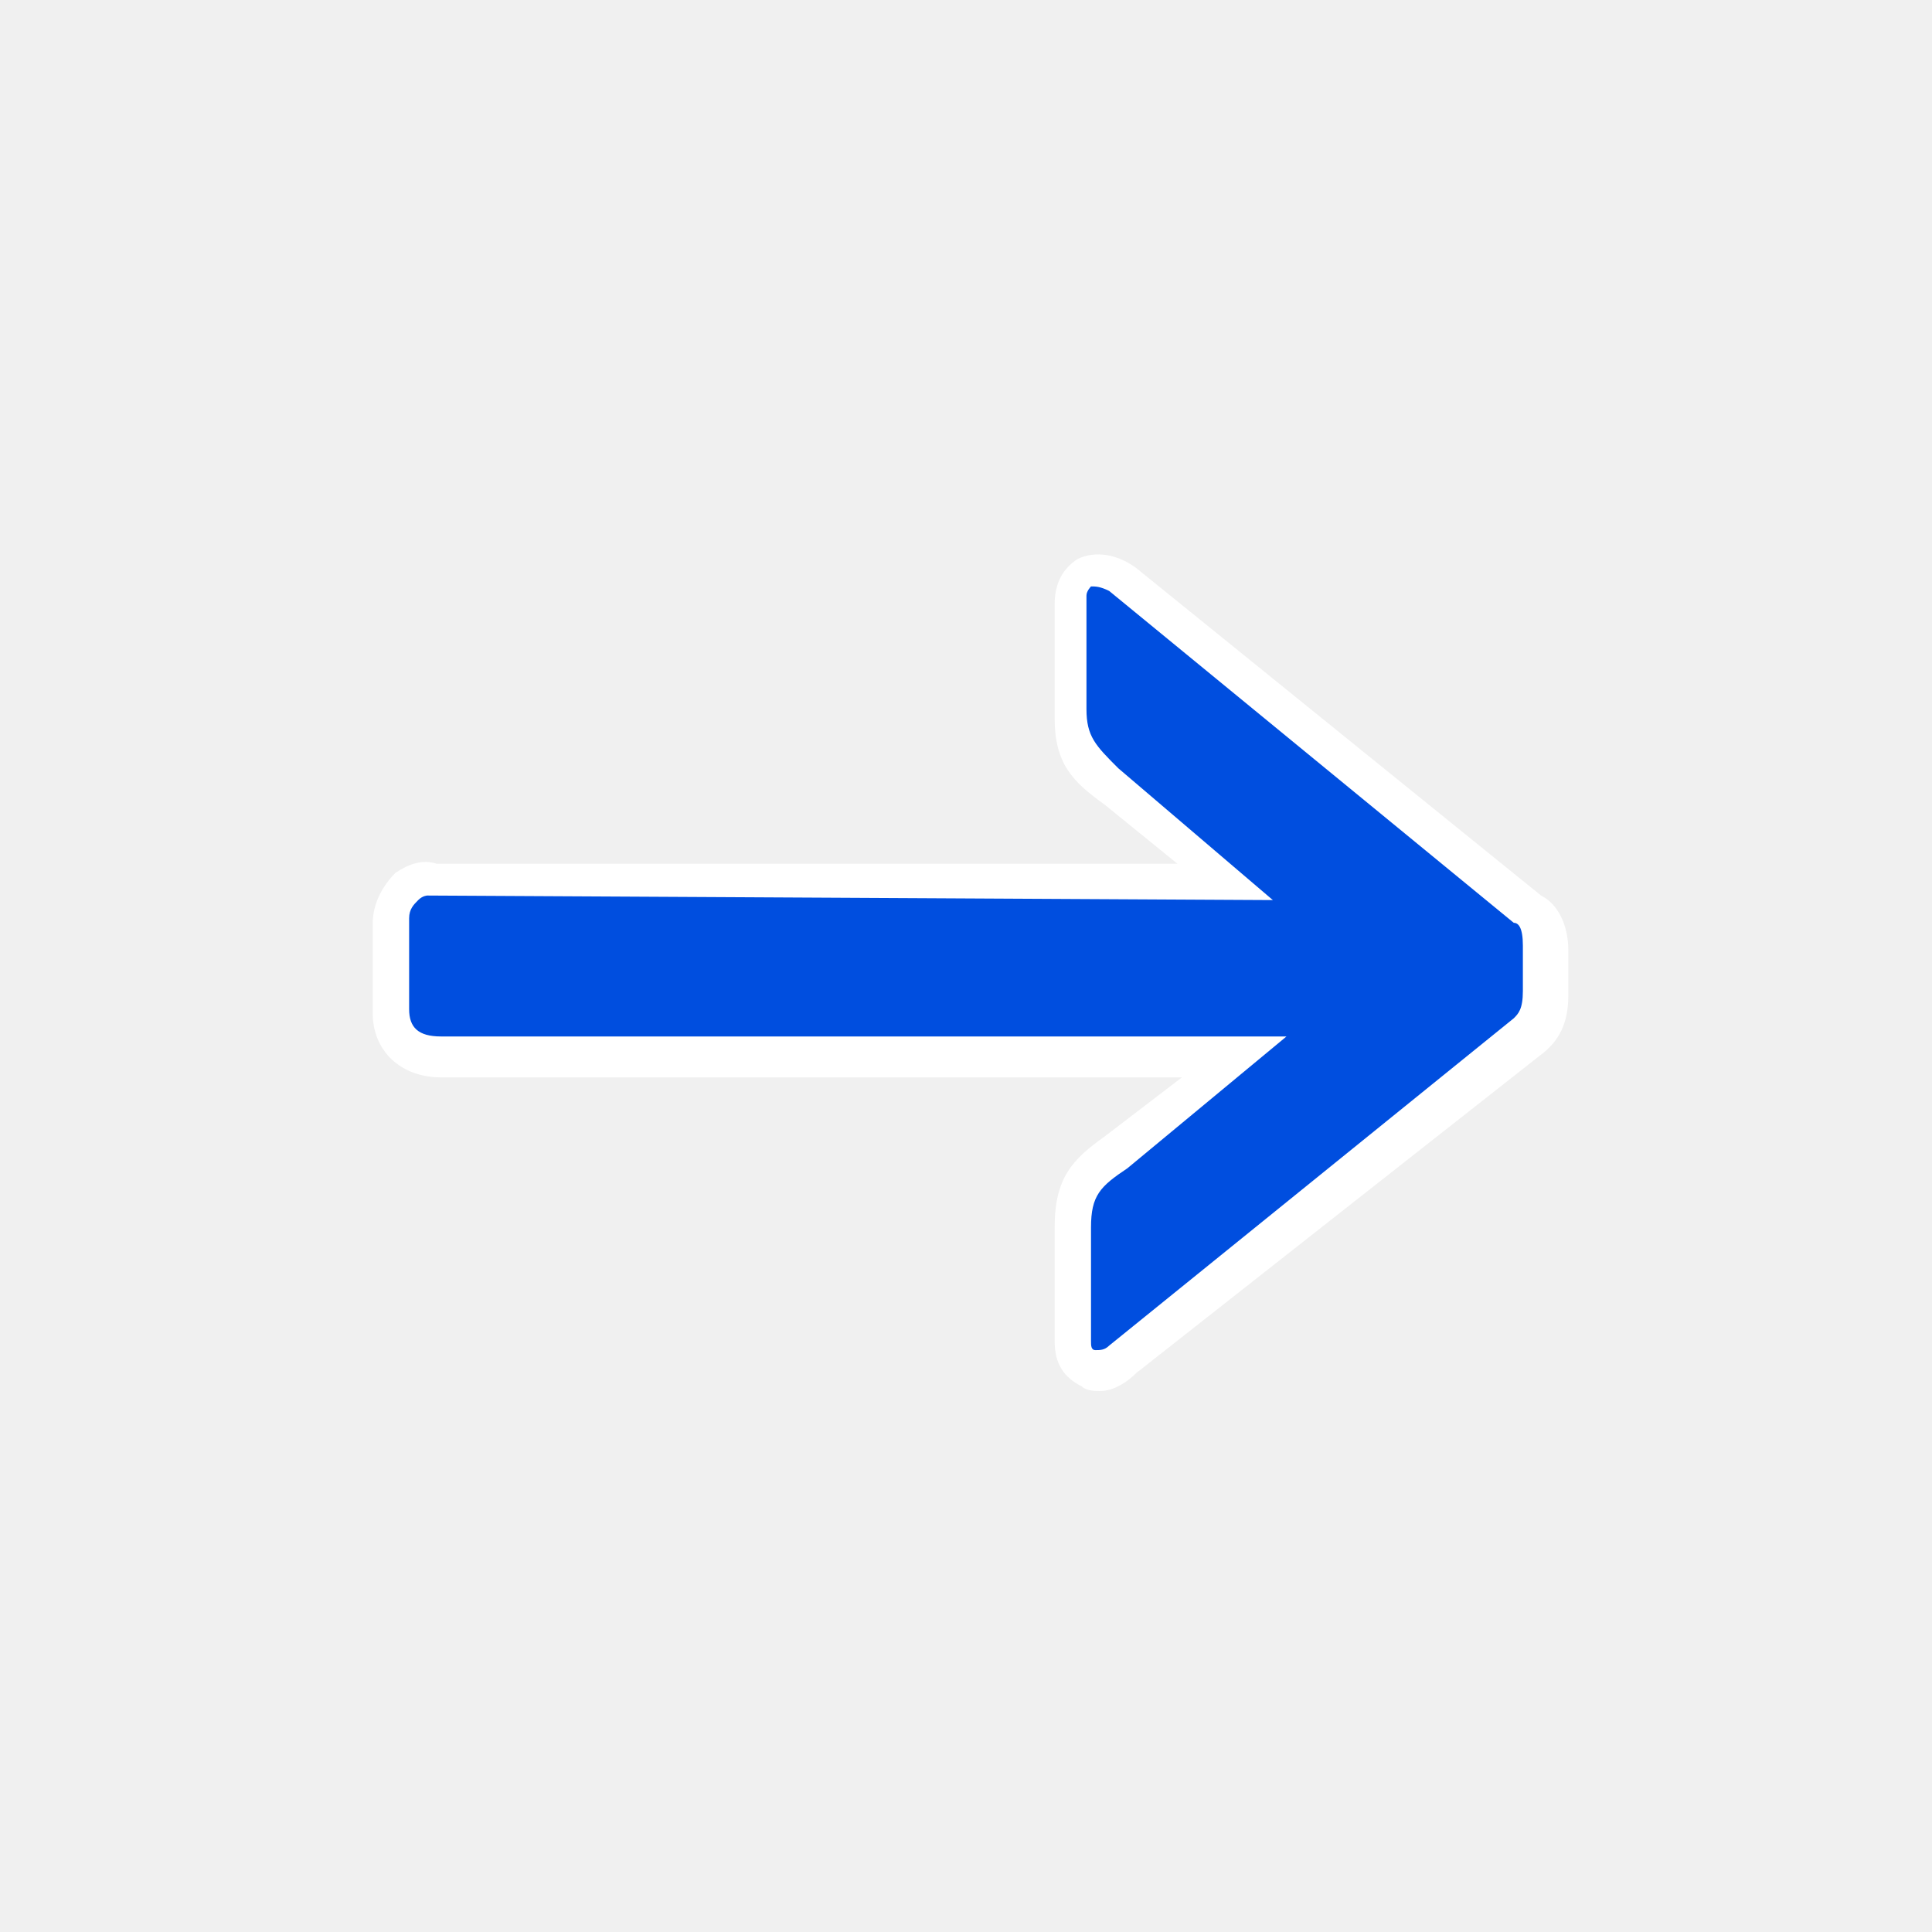
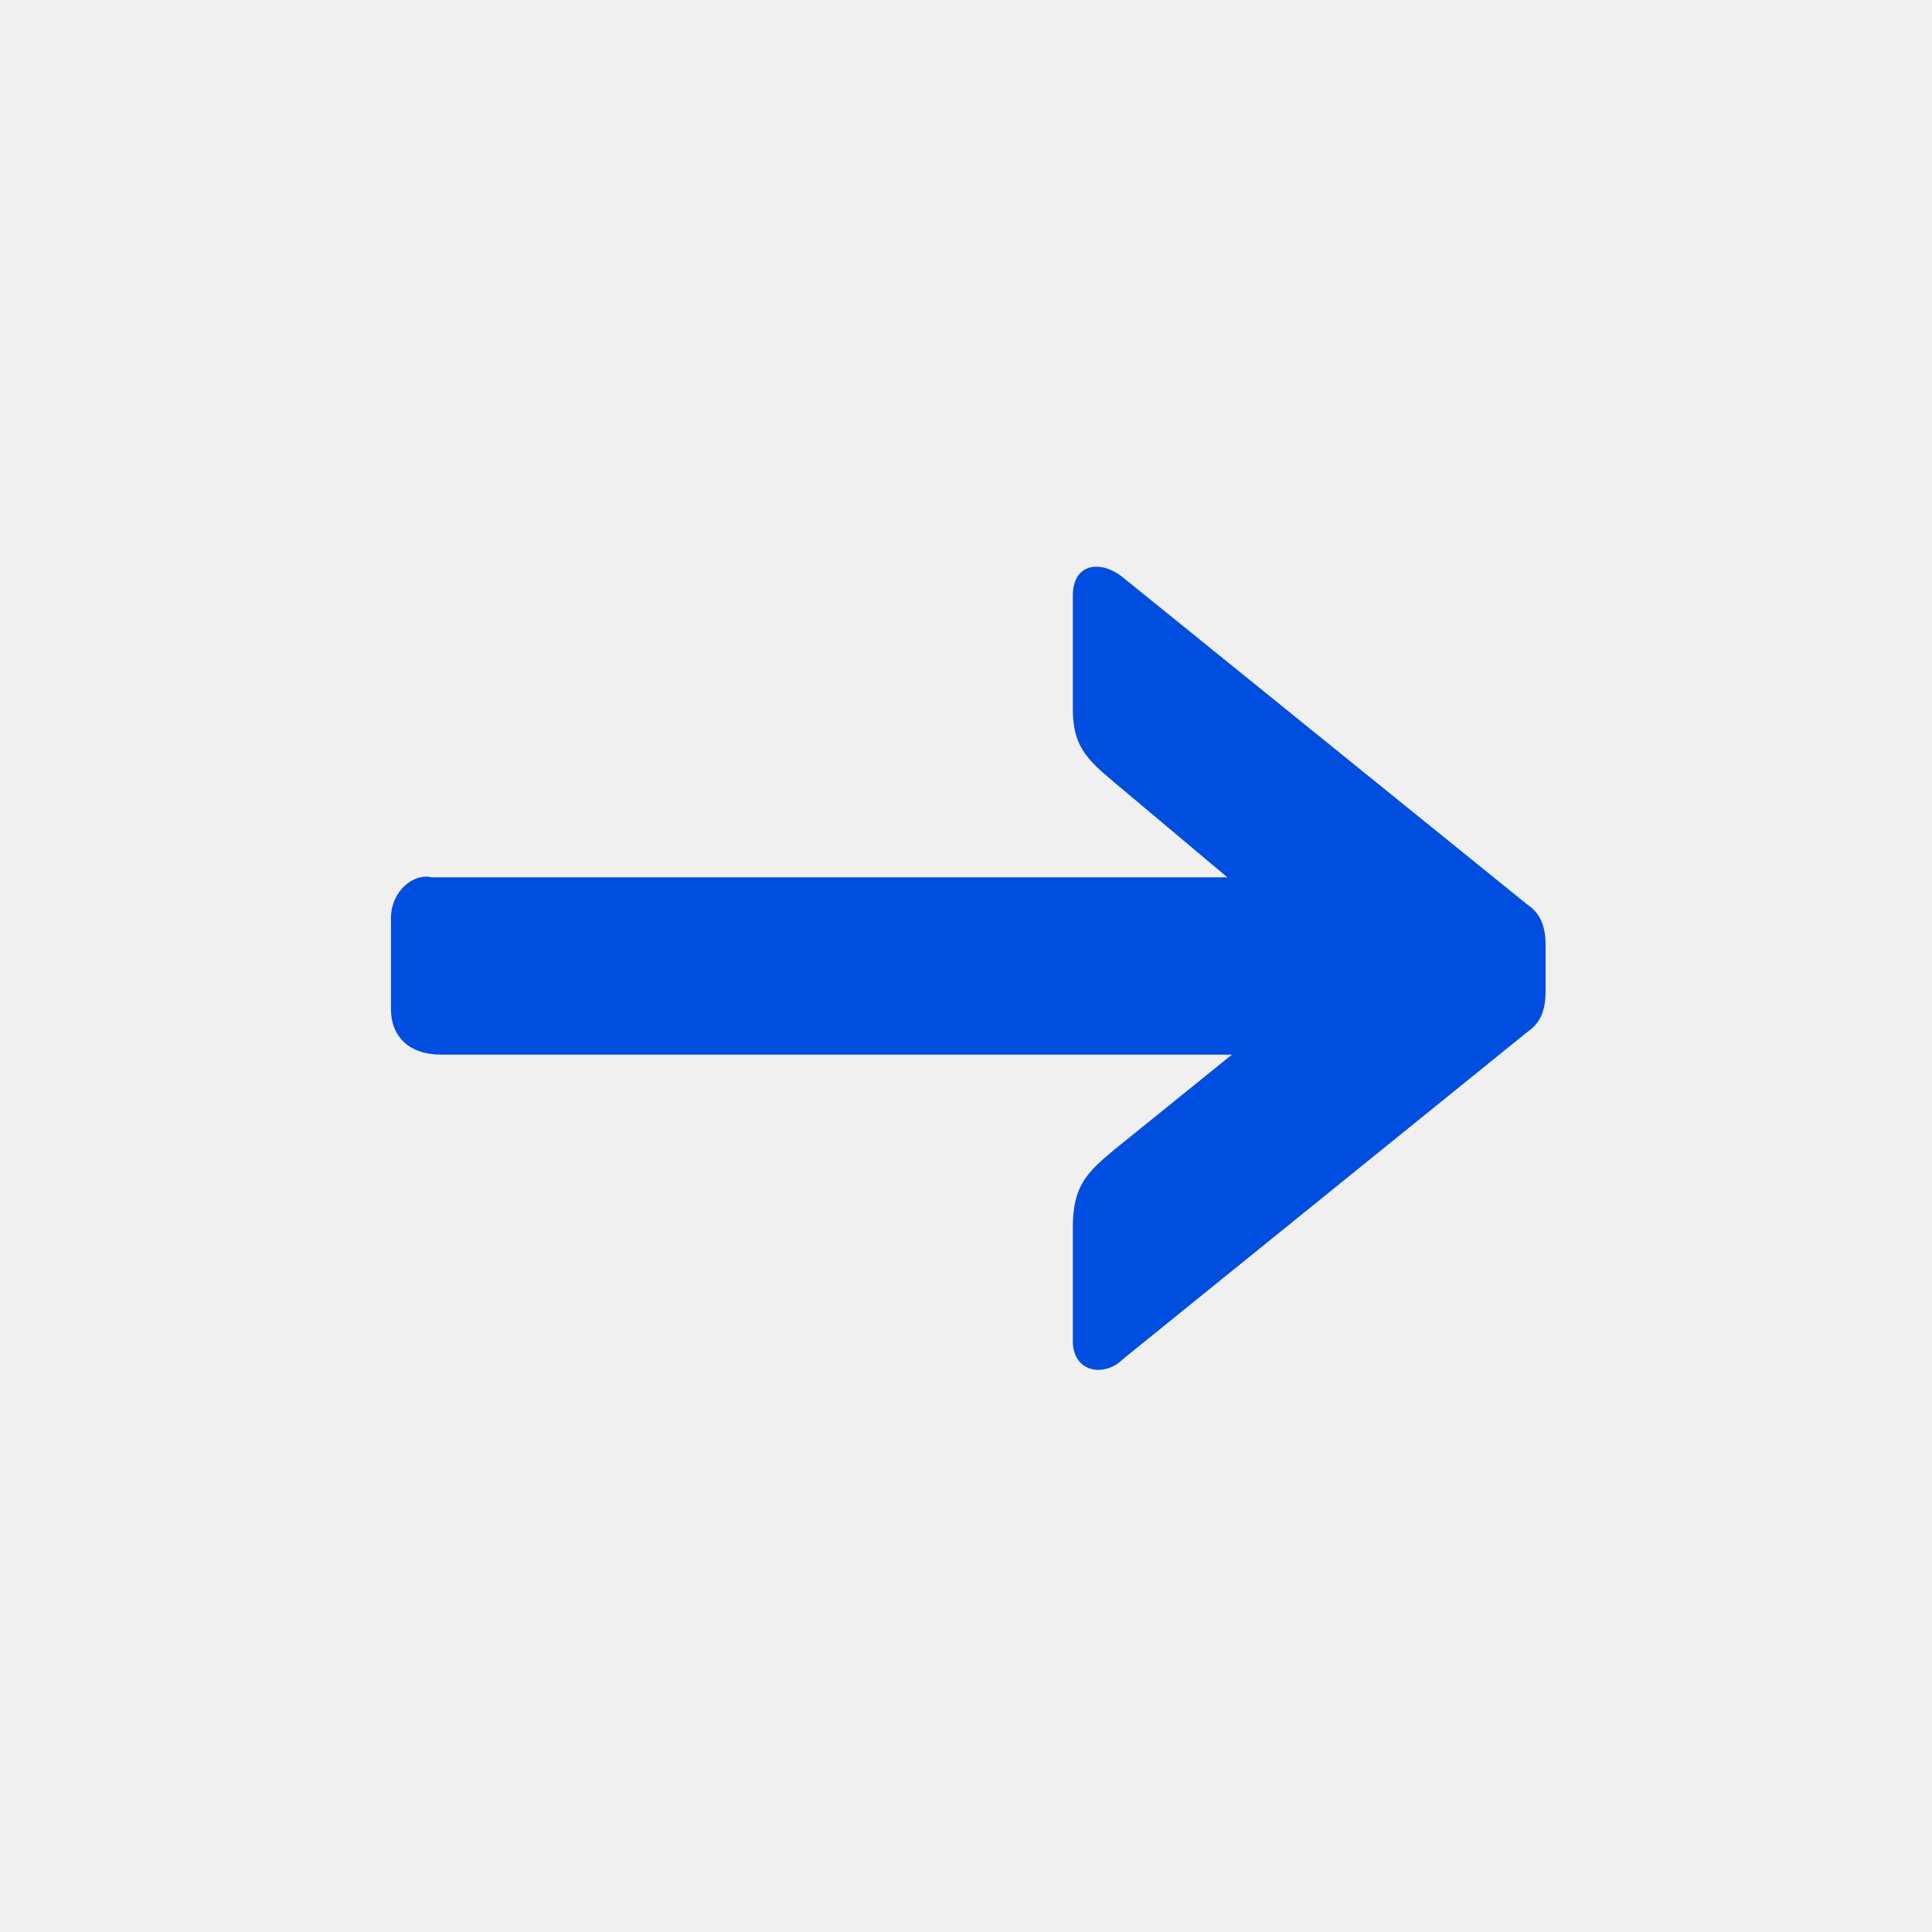
- <svg xmlns="http://www.w3.org/2000/svg" version="1.1" id="Calque_1" x="0px" y="0px" viewBox="0 0 42.5 42.5" style="enable-background:new 0 0 42.5 42.5;" xml:space="preserve" width="42.5px" height="42.5px">
+ <svg xmlns="http://www.w3.org/2000/svg" version="1.1" id="Calque_1" x="0px" y="0px" viewBox="0 0 42.5 42.5" style="enable-background:new 0 0 42.5 42.5;" xml:space="preserve">
  <style type="text/css">
	.st0{fill:#004EDF;}
- 	.st1{fill:#FFFFFF;}
</style>
-   <g>
-     <path class="st0" d="M8.6,20.2v2c0,0.6,0.4,1,1.1,1h17.4l-2.6,2.1c-0.6,0.5-0.9,0.8-0.9,1.7v2.5c0,0.7,0.7,0.8,1.1,0.4l8.9-7.2   c0.3-0.2,0.4-0.5,0.4-0.9v-1c0-0.4-0.1-0.7-0.4-0.9l-8.9-7.2c-0.5-0.4-1.1-0.3-1.1,0.4v2.5c0,0.8,0.3,1.1,0.9,1.6l2.5,2.1H9.5   C9.1,19.2,8.6,19.6,8.6,20.2" />
-     <path class="st1" d="M24.2,30.6c-0.1,0-0.3,0-0.4-0.1c-0.4-0.2-0.6-0.5-0.6-1V27c0-1.1,0.4-1.5,1.1-2l1.7-1.3H9.7   c-0.9,0-1.5-0.6-1.5-1.4v-2c0-0.4,0.2-0.8,0.5-1.1c0.3-0.2,0.6-0.3,0.9-0.2h16.3l-1.6-1.3c-0.7-0.5-1.1-0.9-1.1-1.9v-2.5   c0-0.5,0.2-0.8,0.5-1c0.4-0.2,0.9-0.1,1.3,0.2l8.9,7.2c0.4,0.2,0.6,0.7,0.6,1.2v1c0,0.6-0.2,1-0.6,1.3L25,30.2   C24.8,30.4,24.5,30.6,24.2,30.6z M9.4,19.7c0,0-0.1,0-0.2,0.1C9.1,19.9,9,20,9,20.2v2c0,0.4,0.2,0.6,0.7,0.6h18.6l-3.5,2.9   C24.2,26.1,24,26.3,24,27v2.5c0,0.1,0,0.2,0.1,0.2c0.1,0,0.2,0,0.3-0.1l8.9-7.2c0.1-0.1,0.2-0.2,0.2-0.6v-1c0-0.4-0.1-0.5-0.2-0.5   L24.4,13c-0.2-0.1-0.3-0.1-0.4-0.1c0,0-0.1,0.1-0.1,0.2v2.5c0,0.6,0.2,0.8,0.7,1.3l3.4,2.9L9.4,19.7C9.4,19.7,9.4,19.7,9.4,19.7z" />
-   </g>
+   <path class="st0" d="M8.6,20.2v2c0,0.6,0.4,1,1.1,1h17.4l-2.6,2.1c-0.6,0.5-0.9,0.8-0.9,1.7v2.5c0,0.7,0.7,0.8,1.1,0.4l8.9-7.2  c0.3-0.2,0.4-0.5,0.4-0.9v-1c0-0.4-0.1-0.7-0.4-0.9l-8.9-7.2c-0.5-0.4-1.1-0.3-1.1,0.4v2.5c0,0.8,0.3,1.1,0.9,1.6l2.5,2.1H9.5  C9.1,19.2,8.6,19.6,8.6,20.2" />
</svg>
